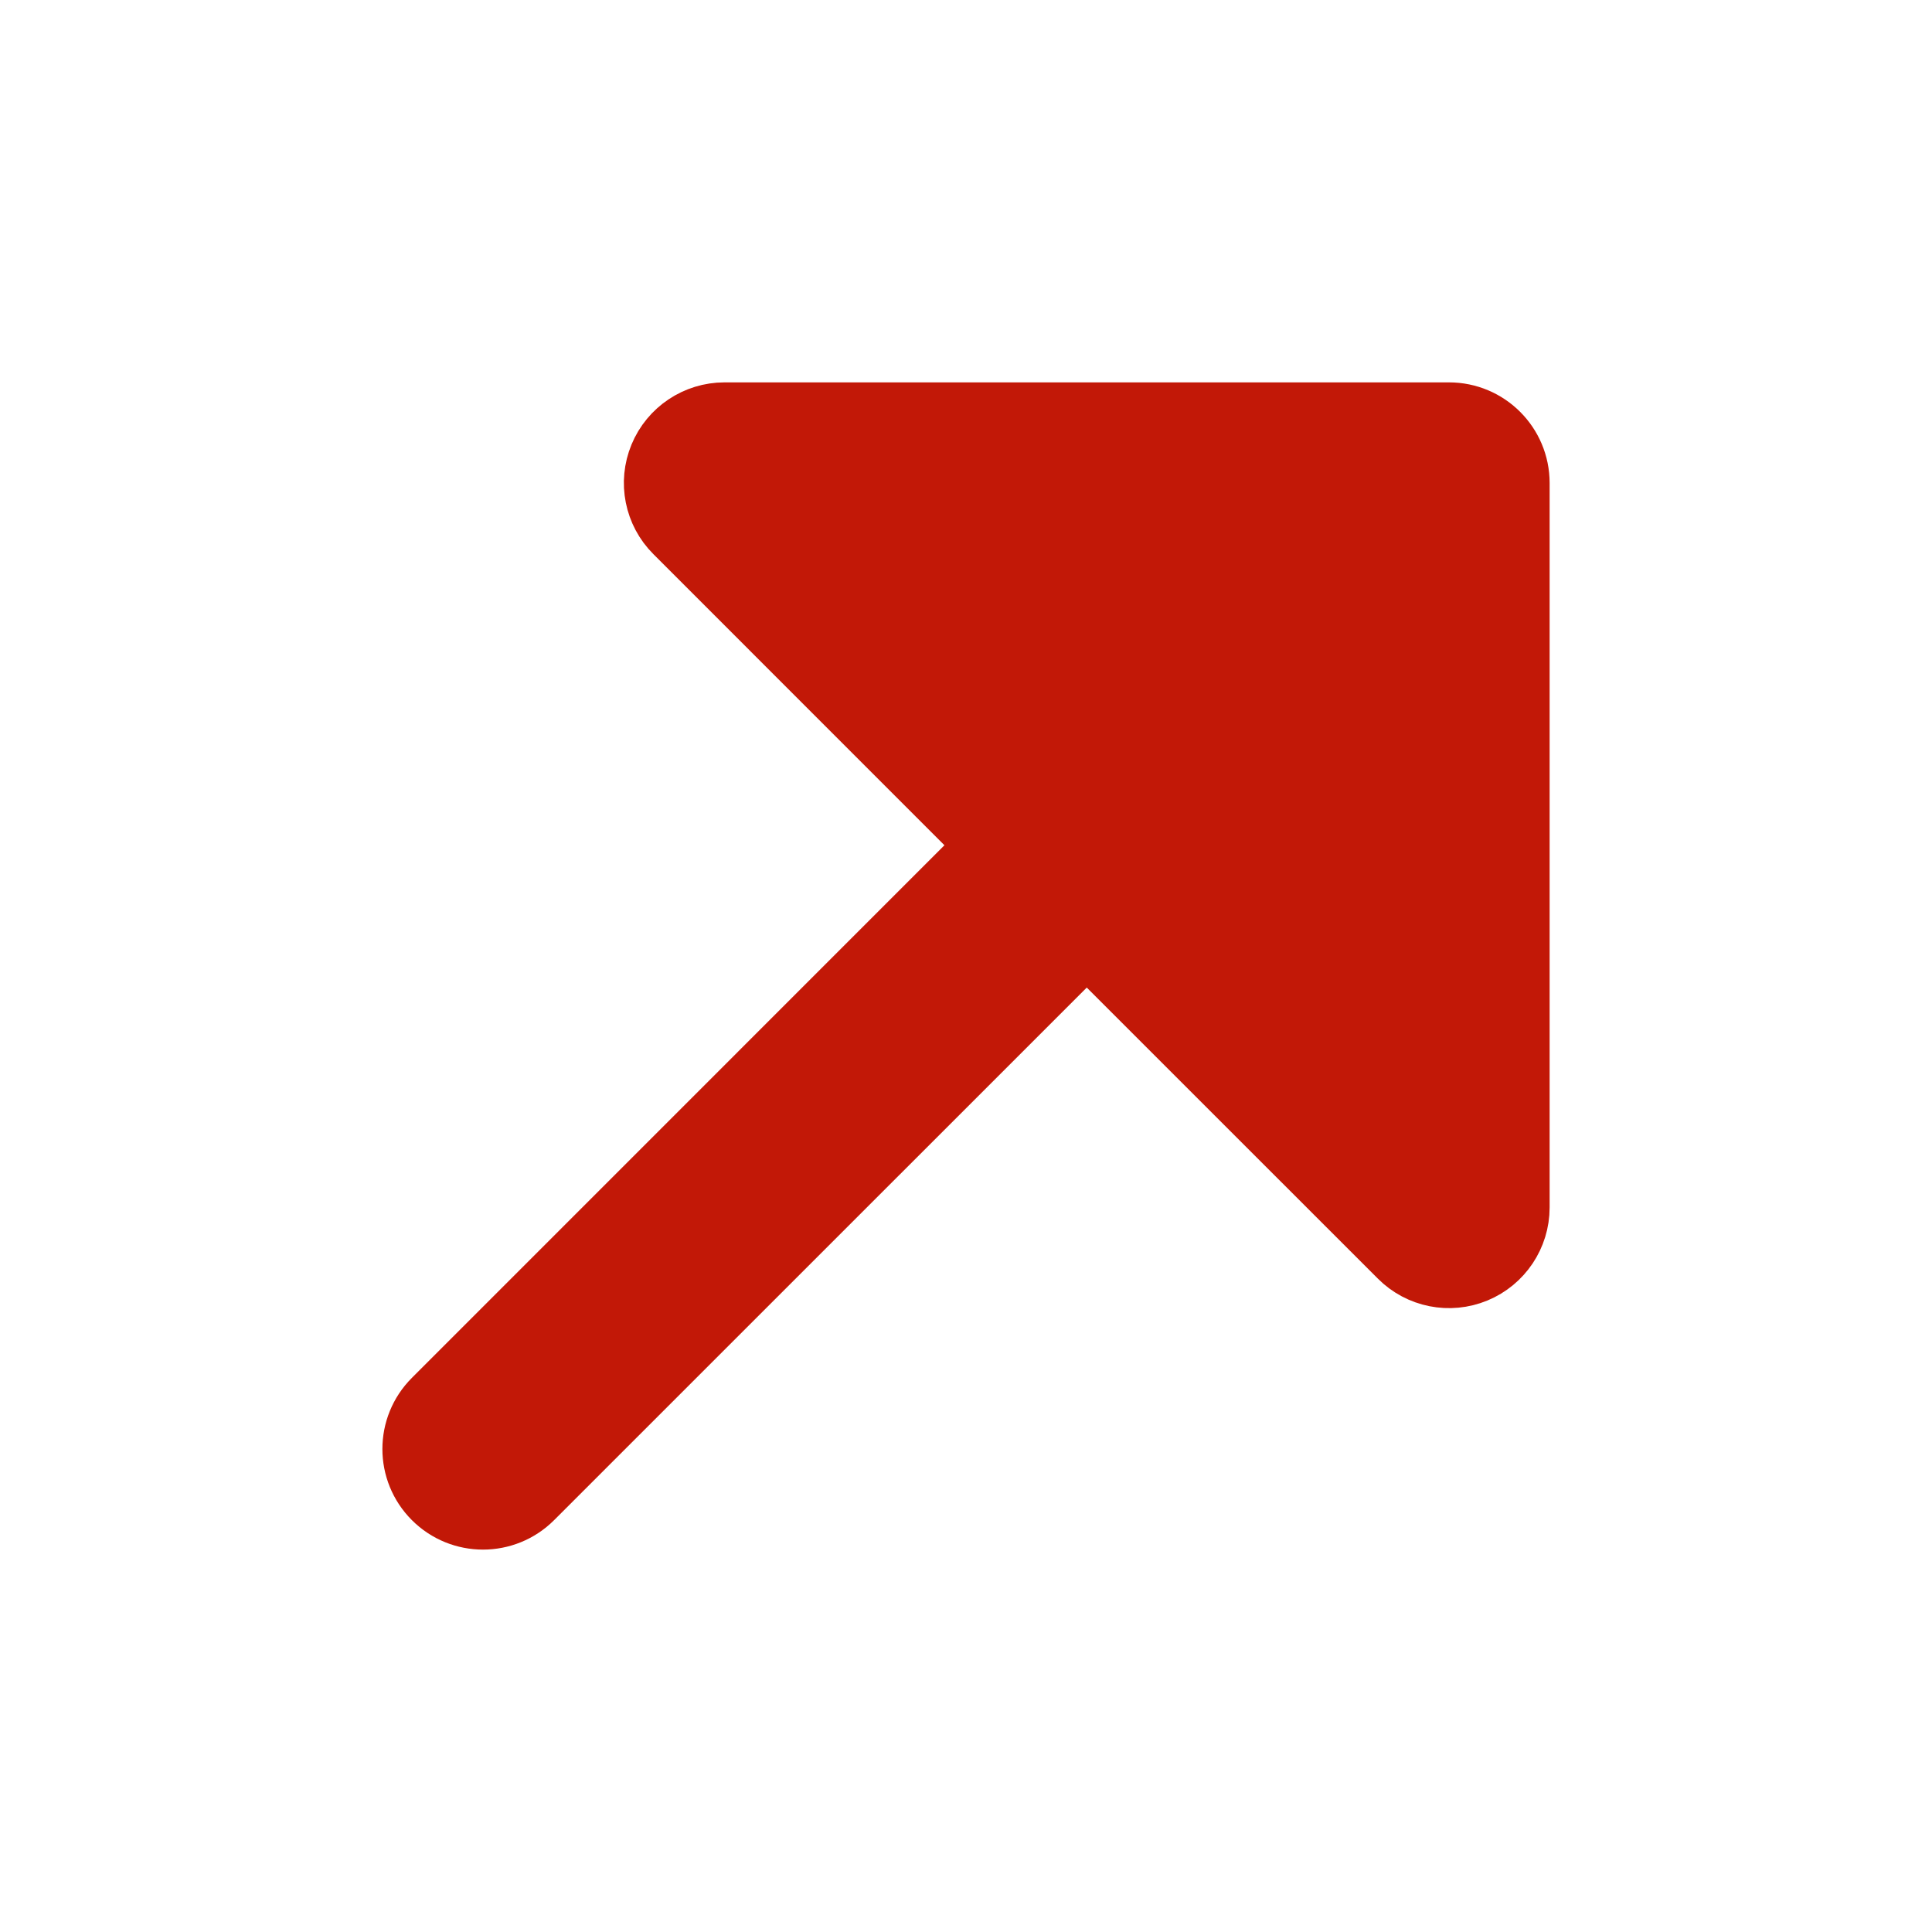
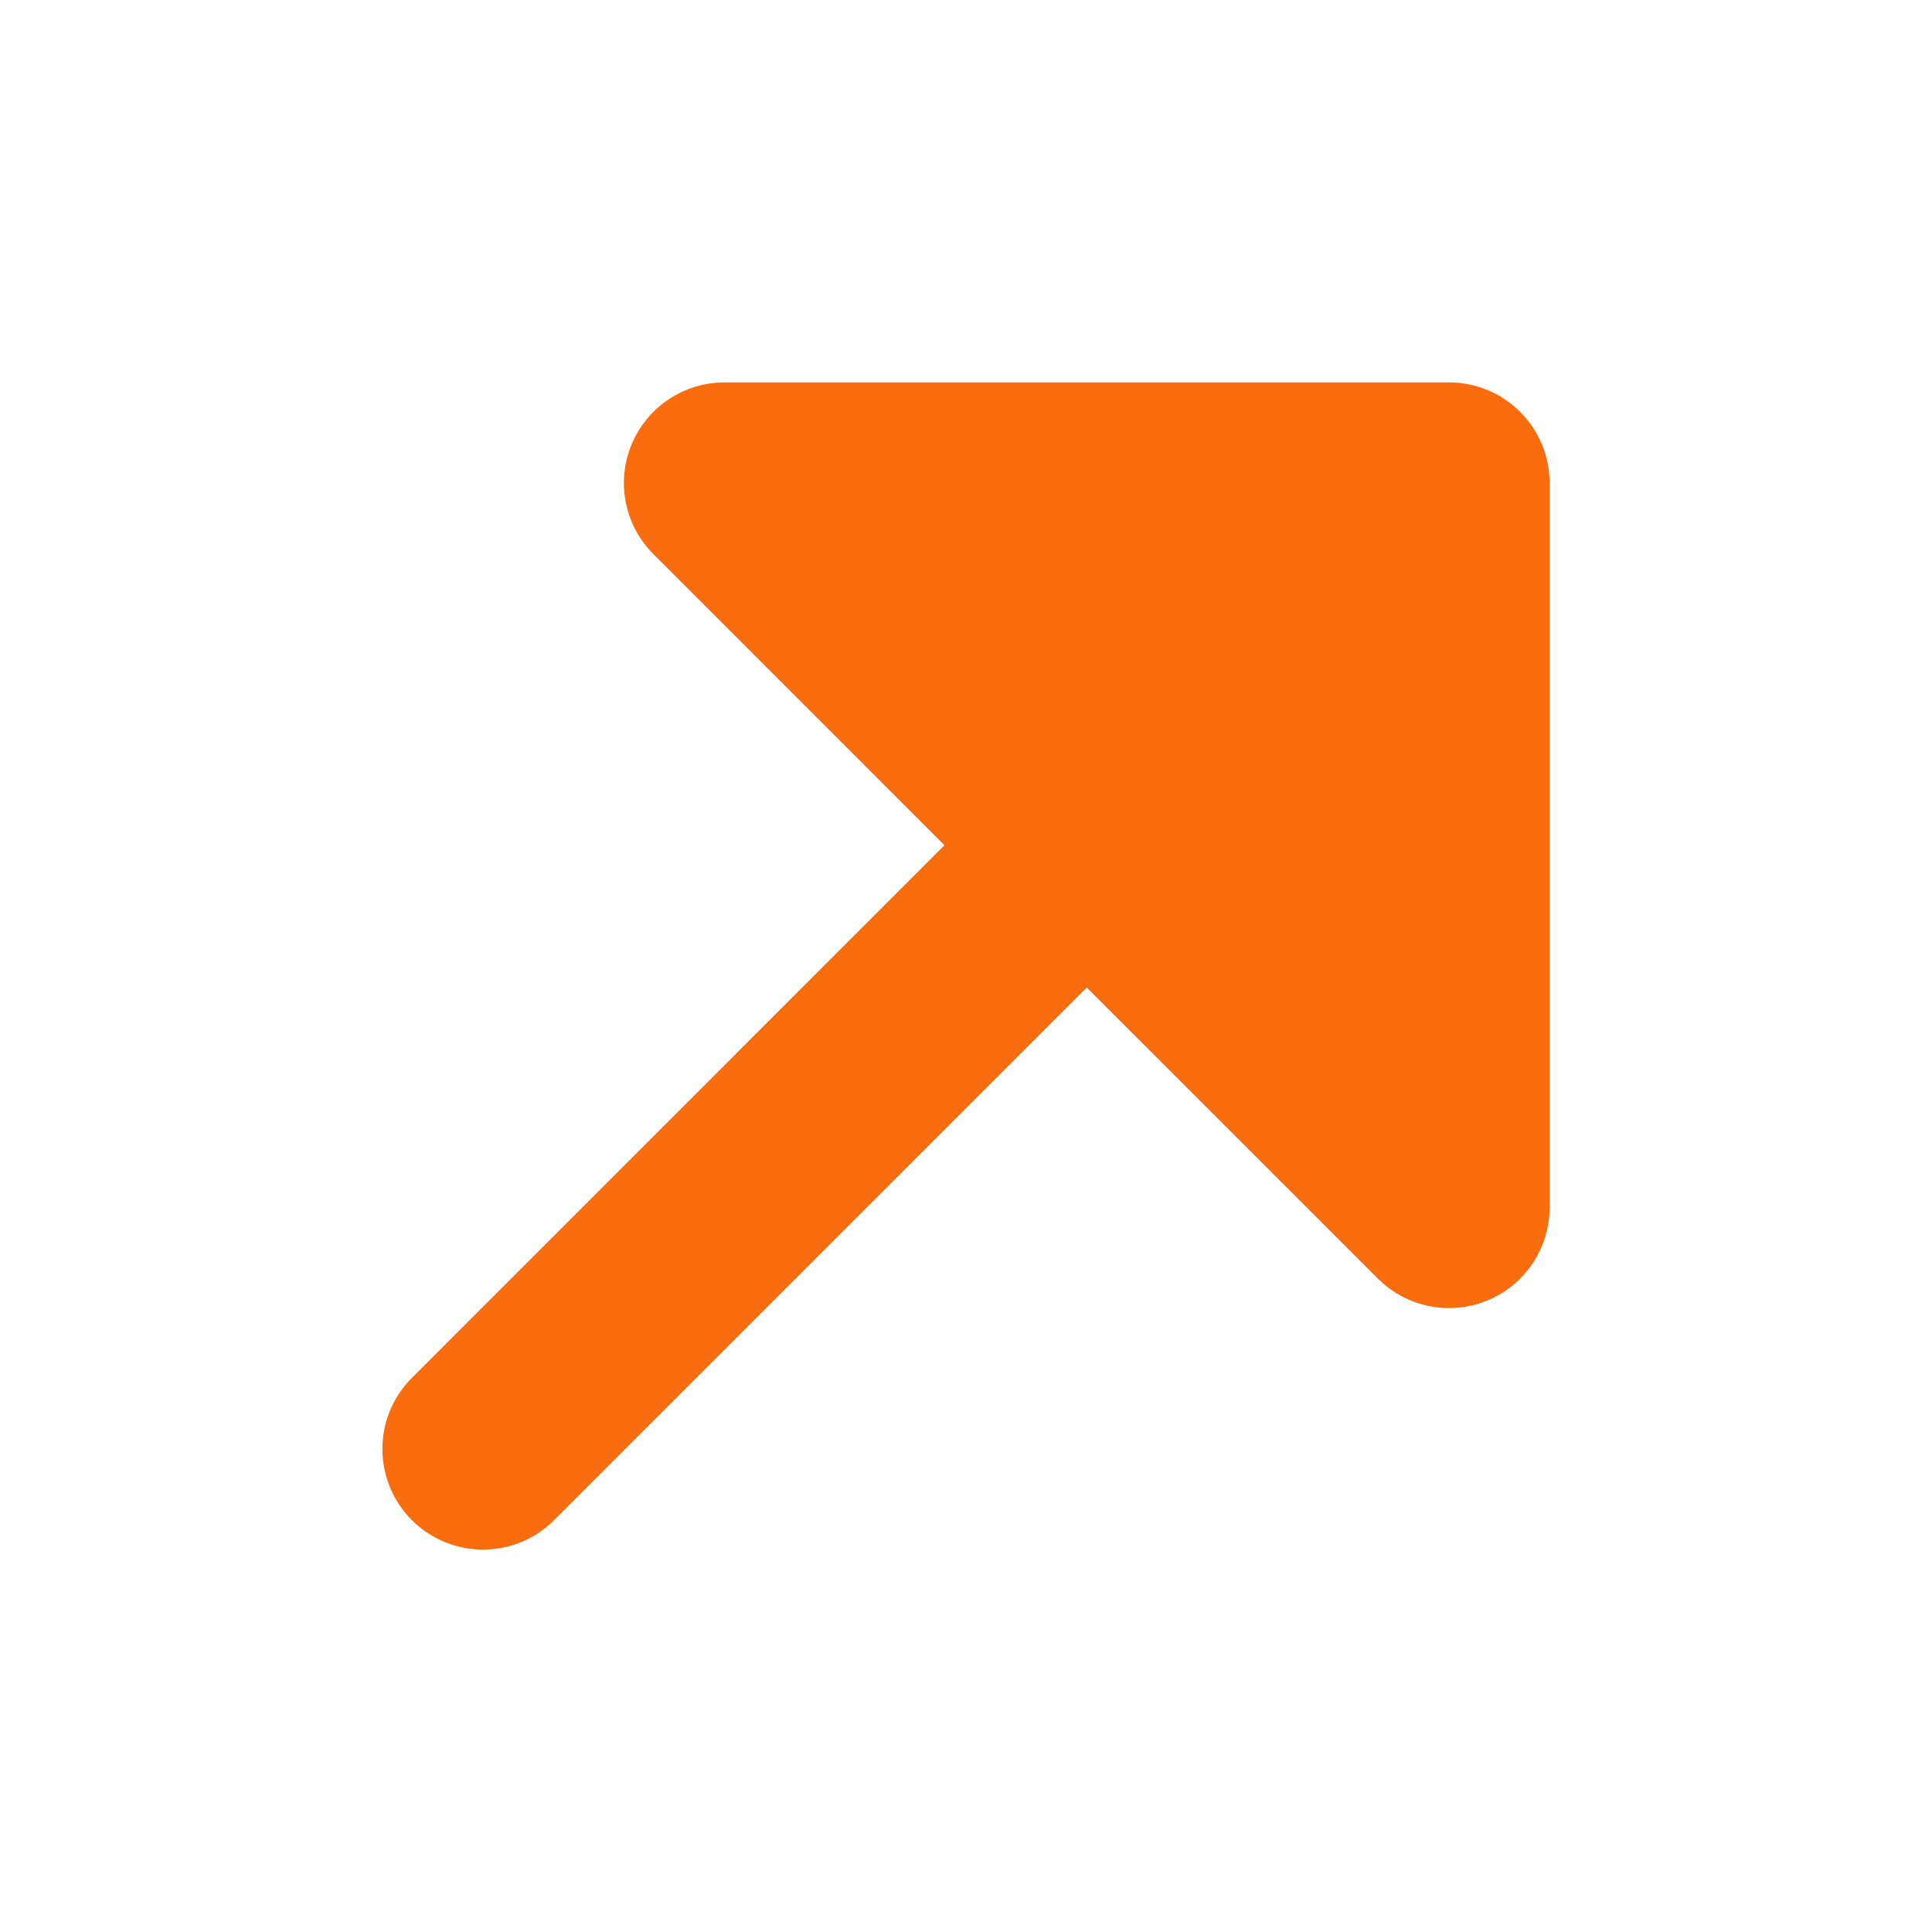
- <svg xmlns="http://www.w3.org/2000/svg" width="800px" height="800px" viewBox="0 0 24 24" fill="none" stroke="#c21807">
+ <svg xmlns="http://www.w3.org/2000/svg" width="800px" height="800px" viewBox="0 0 24 24" fill="none" stroke="#f96d0e">
  <g id="SVGRepo_bgCarrier" stroke-width="0" />
  <g id="SVGRepo_tracerCarrier" stroke-linecap="round" stroke-linejoin="round" />
  <g id="SVGRepo_iconCarrier">
-     <path d="M5.47 17.47C5.177 17.763 5.177 18.237 5.47 18.53C5.763 18.823 6.237 18.823 6.53 18.53L13.5 11.561L17.47 15.53C17.684 15.745 18.007 15.809 18.287 15.693C18.567 15.577 18.75 15.303 18.75 15V6C18.75 5.586 18.414 5.25 18 5.25L9 5.25C8.697 5.25 8.423 5.433 8.307 5.713C8.191 5.993 8.255 6.316 8.47 6.53L12.439 10.5L5.47 17.47Z" fill="#c21807" />
+     <path d="M5.47 17.47C5.177 17.763 5.177 18.237 5.47 18.53C5.763 18.823 6.237 18.823 6.53 18.53L13.5 11.561L17.47 15.53C17.684 15.745 18.007 15.809 18.287 15.693C18.567 15.577 18.75 15.303 18.75 15V6C18.75 5.586 18.414 5.25 18 5.25L9 5.25C8.697 5.25 8.423 5.433 8.307 5.713C8.191 5.993 8.255 6.316 8.47 6.53L12.439 10.5L5.47 17.47Z" fill="#f96d0e" />
  </g>
</svg>
